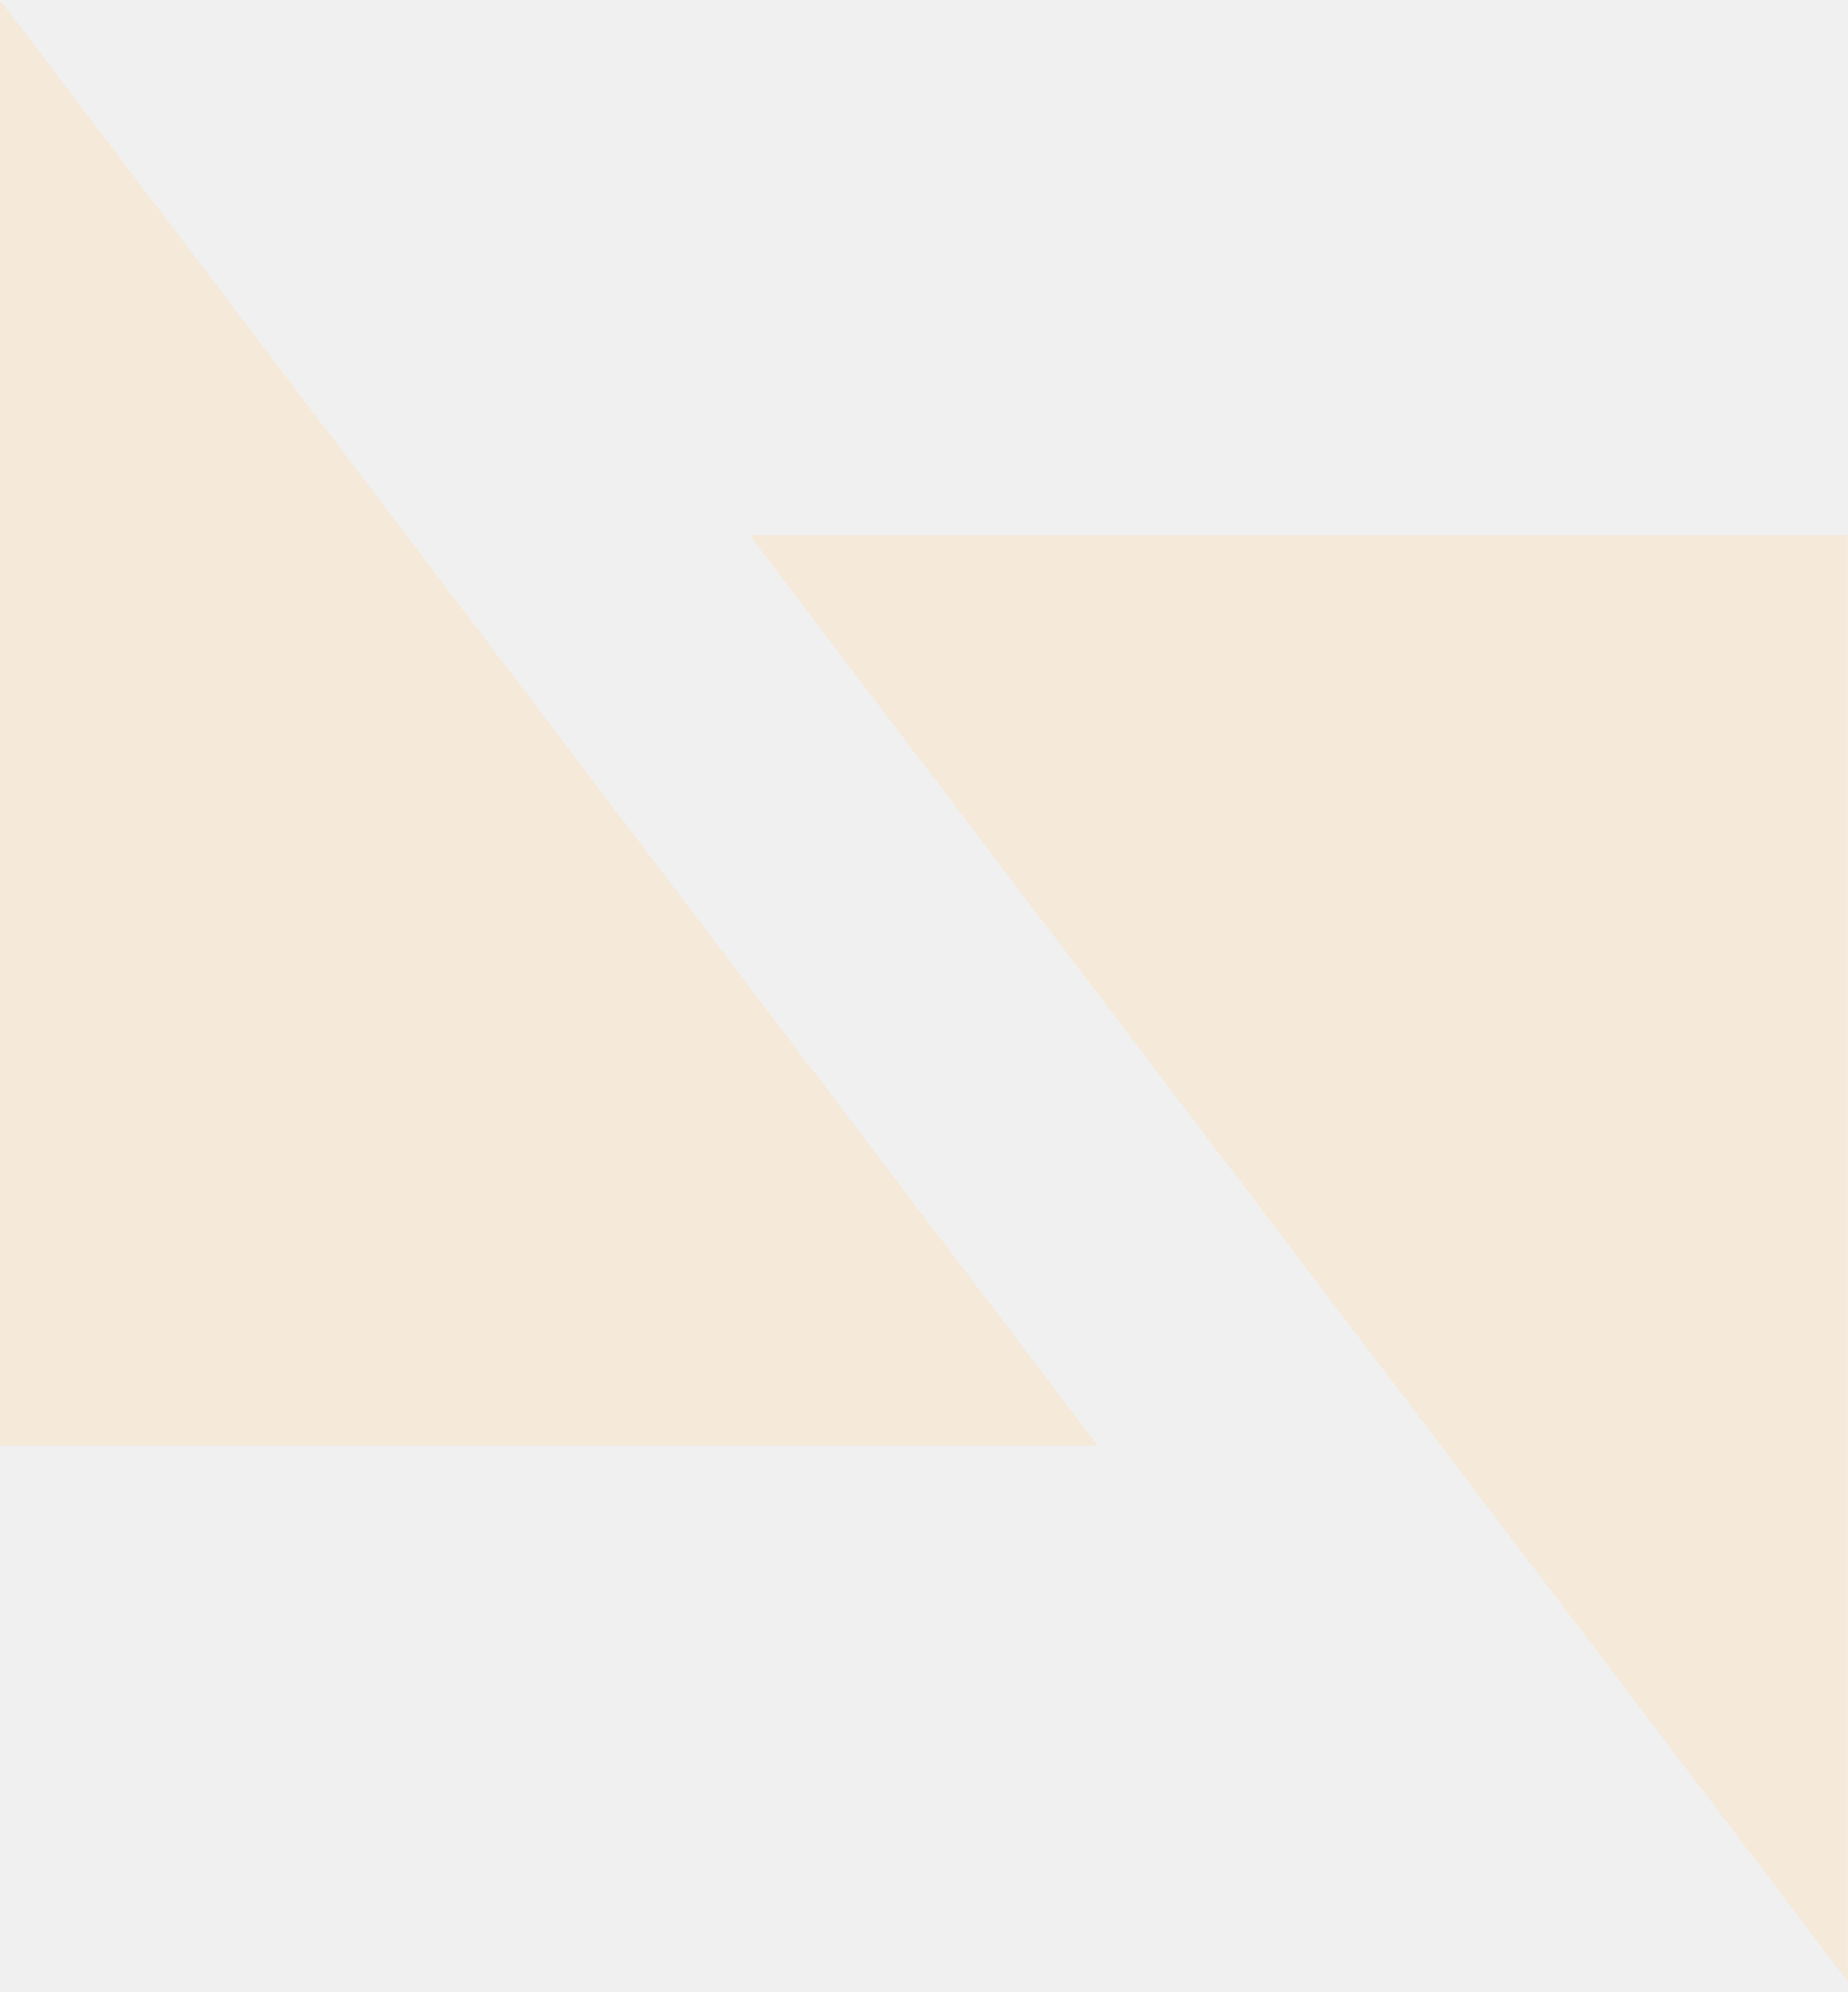
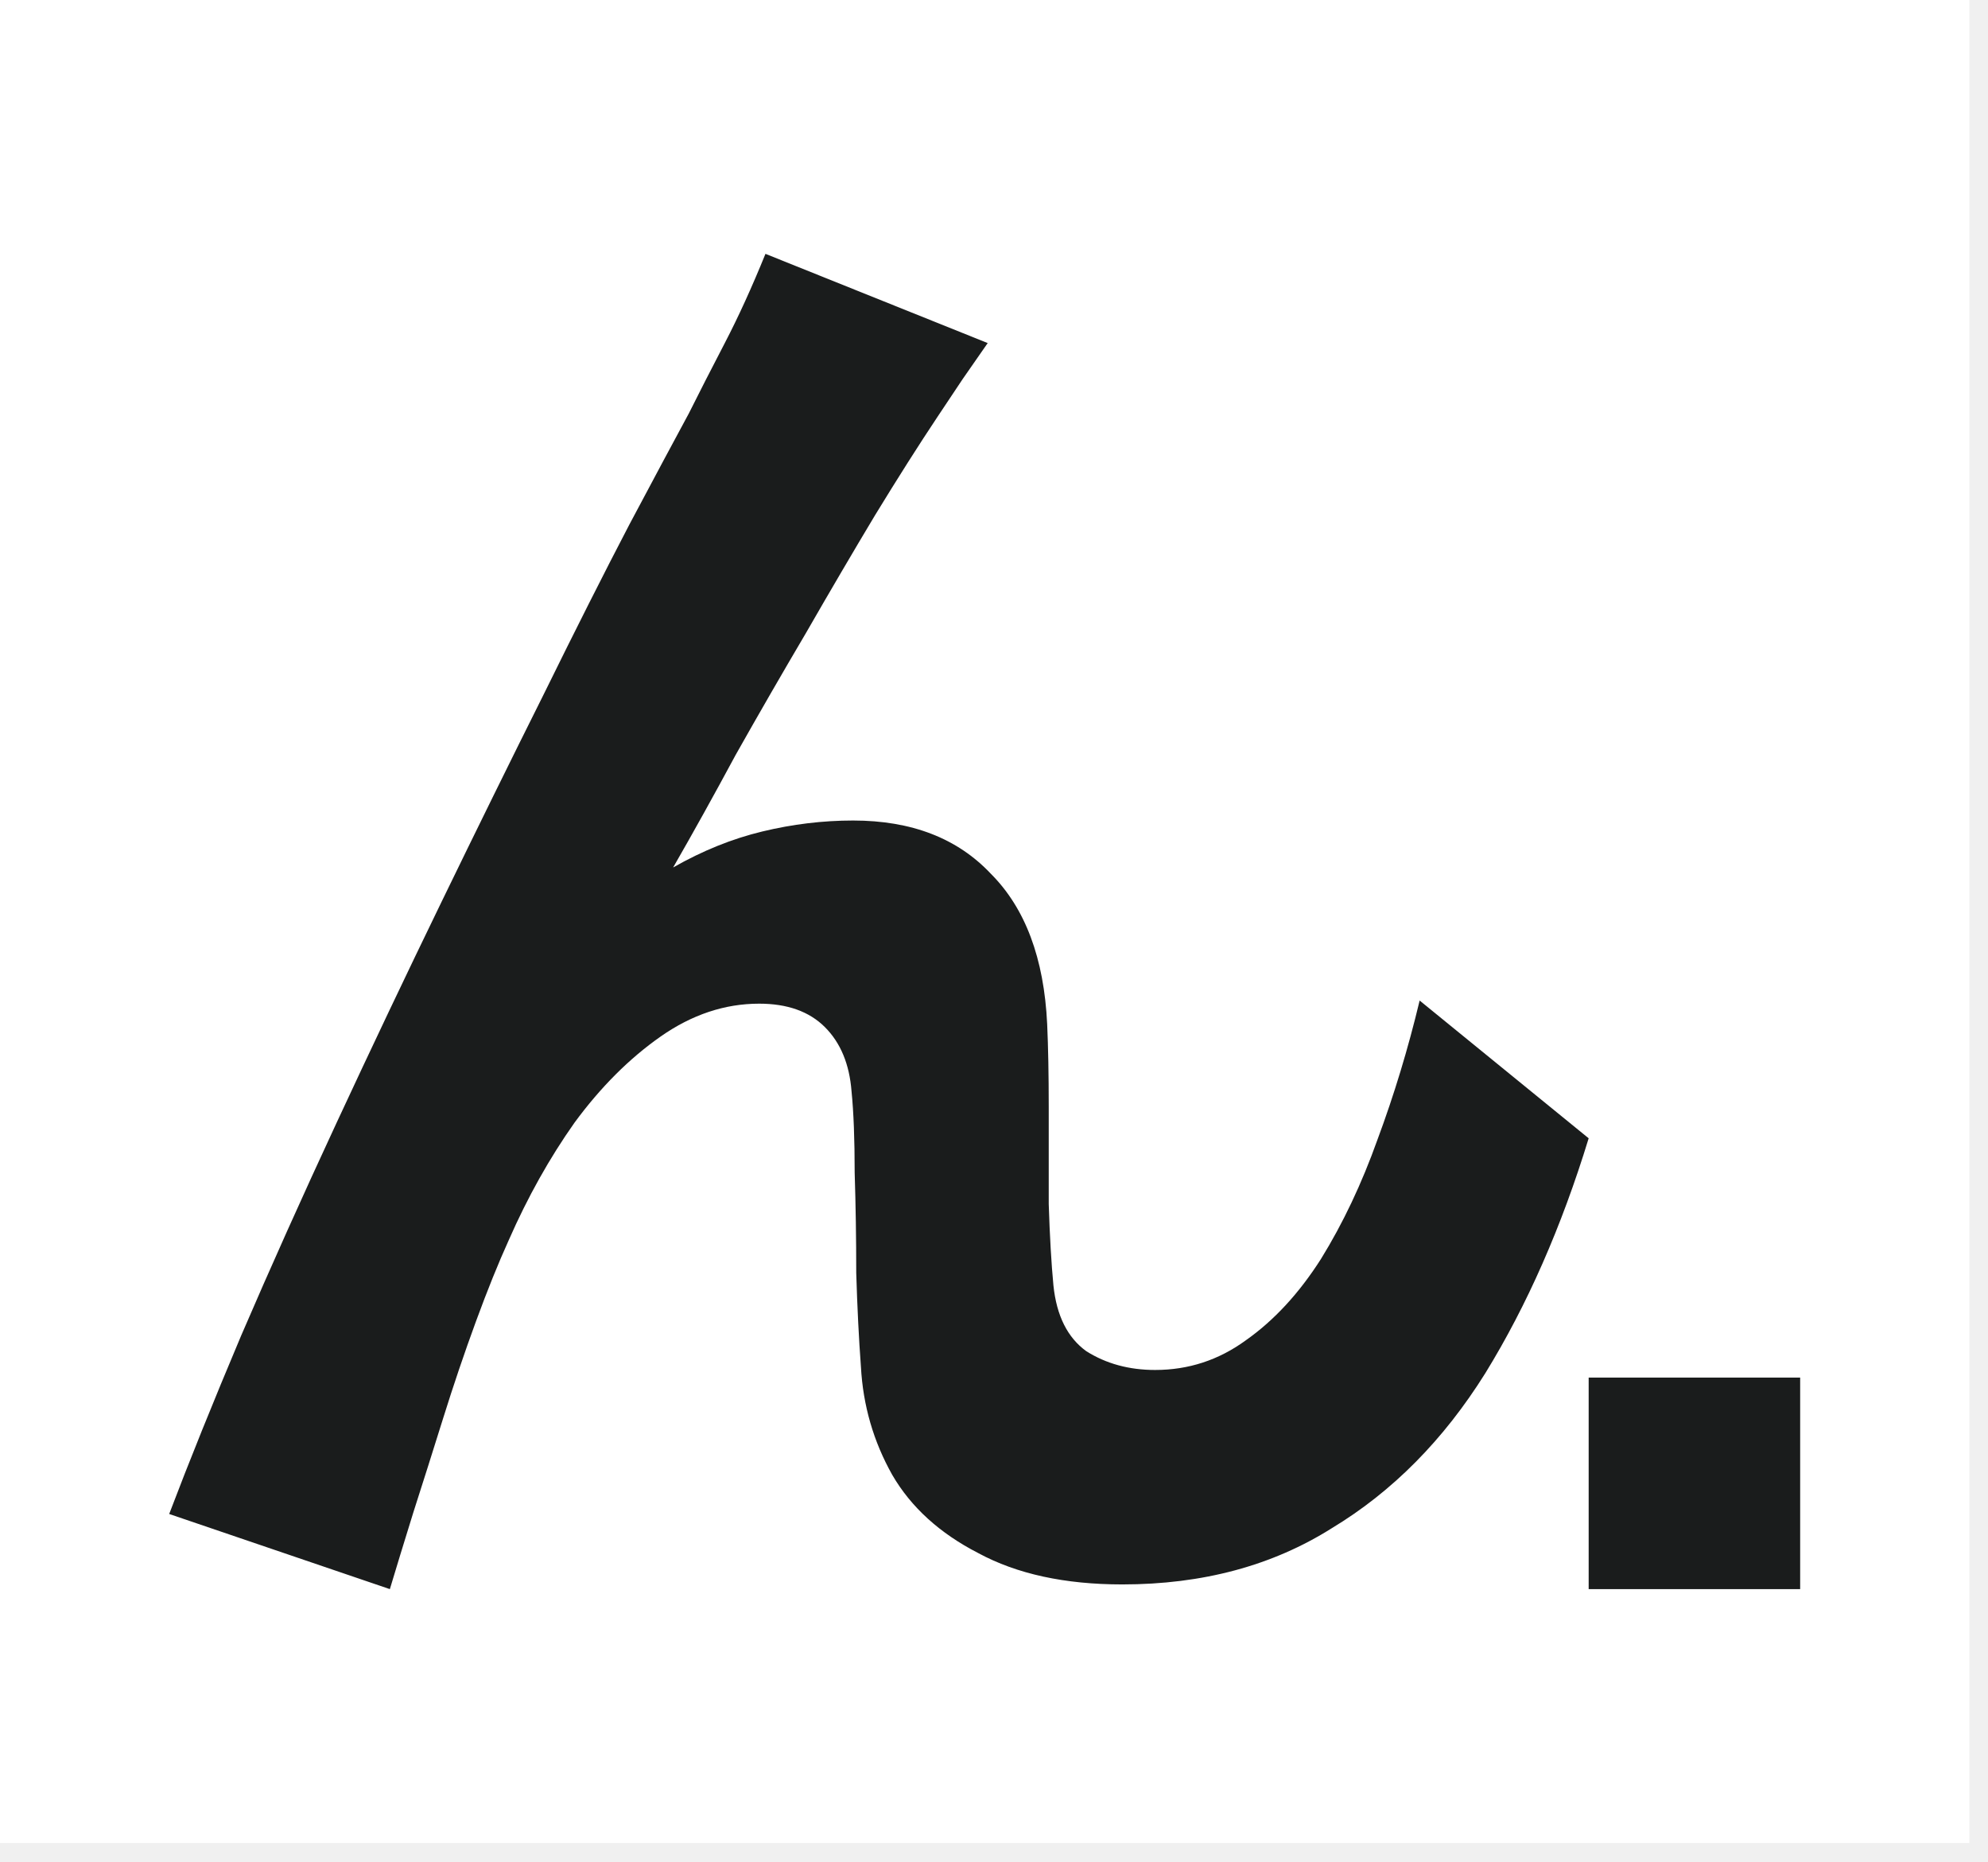
- <svg xmlns="http://www.w3.org/2000/svg" width="64" height="69" viewBox="0 0 64 69" fill="none">
-   <path d="M0 0L38.029 50.087H0V0Z" fill="#F5E9DA" />
-   <path d="M64 68.638L25.971 18.551L64 18.551L64 68.638Z" fill="#F5E9DA" />
+ <svg xmlns="http://www.w3.org/2000/svg" width="94" height="88" viewBox="0 0 94 88" fill="none">
+   <rect width="93.118" height="87.122" fill="white" />
+   <path d="M46.702 16.218C46.357 16.711 45.962 17.279 45.518 17.92C45.123 18.512 44.729 19.104 44.334 19.696C43.446 21.028 42.459 22.582 41.374 24.358C40.338 26.085 39.253 27.935 38.118 29.908C36.983 31.832 35.873 33.756 34.788 35.68C33.752 37.604 32.765 39.38 31.828 41.008C33.209 40.219 34.615 39.651 36.046 39.306C37.477 38.961 38.907 38.788 40.338 38.788C43.101 38.788 45.271 39.627 46.85 41.304C48.478 42.932 49.366 45.3 49.514 48.408C49.563 49.493 49.588 50.801 49.588 52.33C49.588 53.859 49.588 55.389 49.588 56.918C49.637 58.447 49.711 59.73 49.81 60.766C49.958 62.197 50.476 63.233 51.364 63.874C52.301 64.466 53.387 64.762 54.62 64.762C56.199 64.762 57.629 64.293 58.912 63.356C60.244 62.419 61.428 61.136 62.464 59.508C63.5 57.831 64.388 55.956 65.128 53.884C65.917 51.763 66.583 49.567 67.126 47.298L75.118 53.81C73.835 58.003 72.207 61.703 70.234 64.91C68.261 68.067 65.843 70.509 62.982 72.236C60.17 74.012 56.865 74.9 53.066 74.9C50.353 74.9 48.083 74.407 46.258 73.42C44.433 72.483 43.076 71.249 42.188 69.72C41.3 68.141 40.807 66.439 40.708 64.614C40.609 63.282 40.535 61.802 40.486 60.174C40.486 58.546 40.461 56.967 40.412 55.438C40.412 53.859 40.363 52.577 40.264 51.59C40.165 50.307 39.746 49.296 39.006 48.556C38.266 47.816 37.23 47.446 35.898 47.446C34.27 47.446 32.716 47.964 31.236 49C29.756 50.036 28.399 51.393 27.166 53.07C25.982 54.747 24.946 56.597 24.058 58.62C23.565 59.705 23.047 60.988 22.504 62.468C21.961 63.948 21.443 65.477 20.95 67.056C20.457 68.635 19.988 70.115 19.544 71.496C19.1 72.927 18.73 74.135 18.434 75.122L8 71.57C8.937 69.103 10.072 66.291 11.404 63.134C12.785 59.927 14.29 56.573 15.918 53.07C17.546 49.567 19.199 46.089 20.876 42.636C22.553 39.183 24.157 35.927 25.686 32.868C27.215 29.76 28.572 27.071 29.756 24.802C30.989 22.483 31.927 20.732 32.568 19.548C33.061 18.561 33.629 17.451 34.27 16.218C34.911 14.985 35.553 13.579 36.194 12L46.702 16.218Z" fill="#1A1C1C" />
+   <rect x="75.118" y="65.122" width="10" height="10" fill="#1A1C1C" />
</svg>
